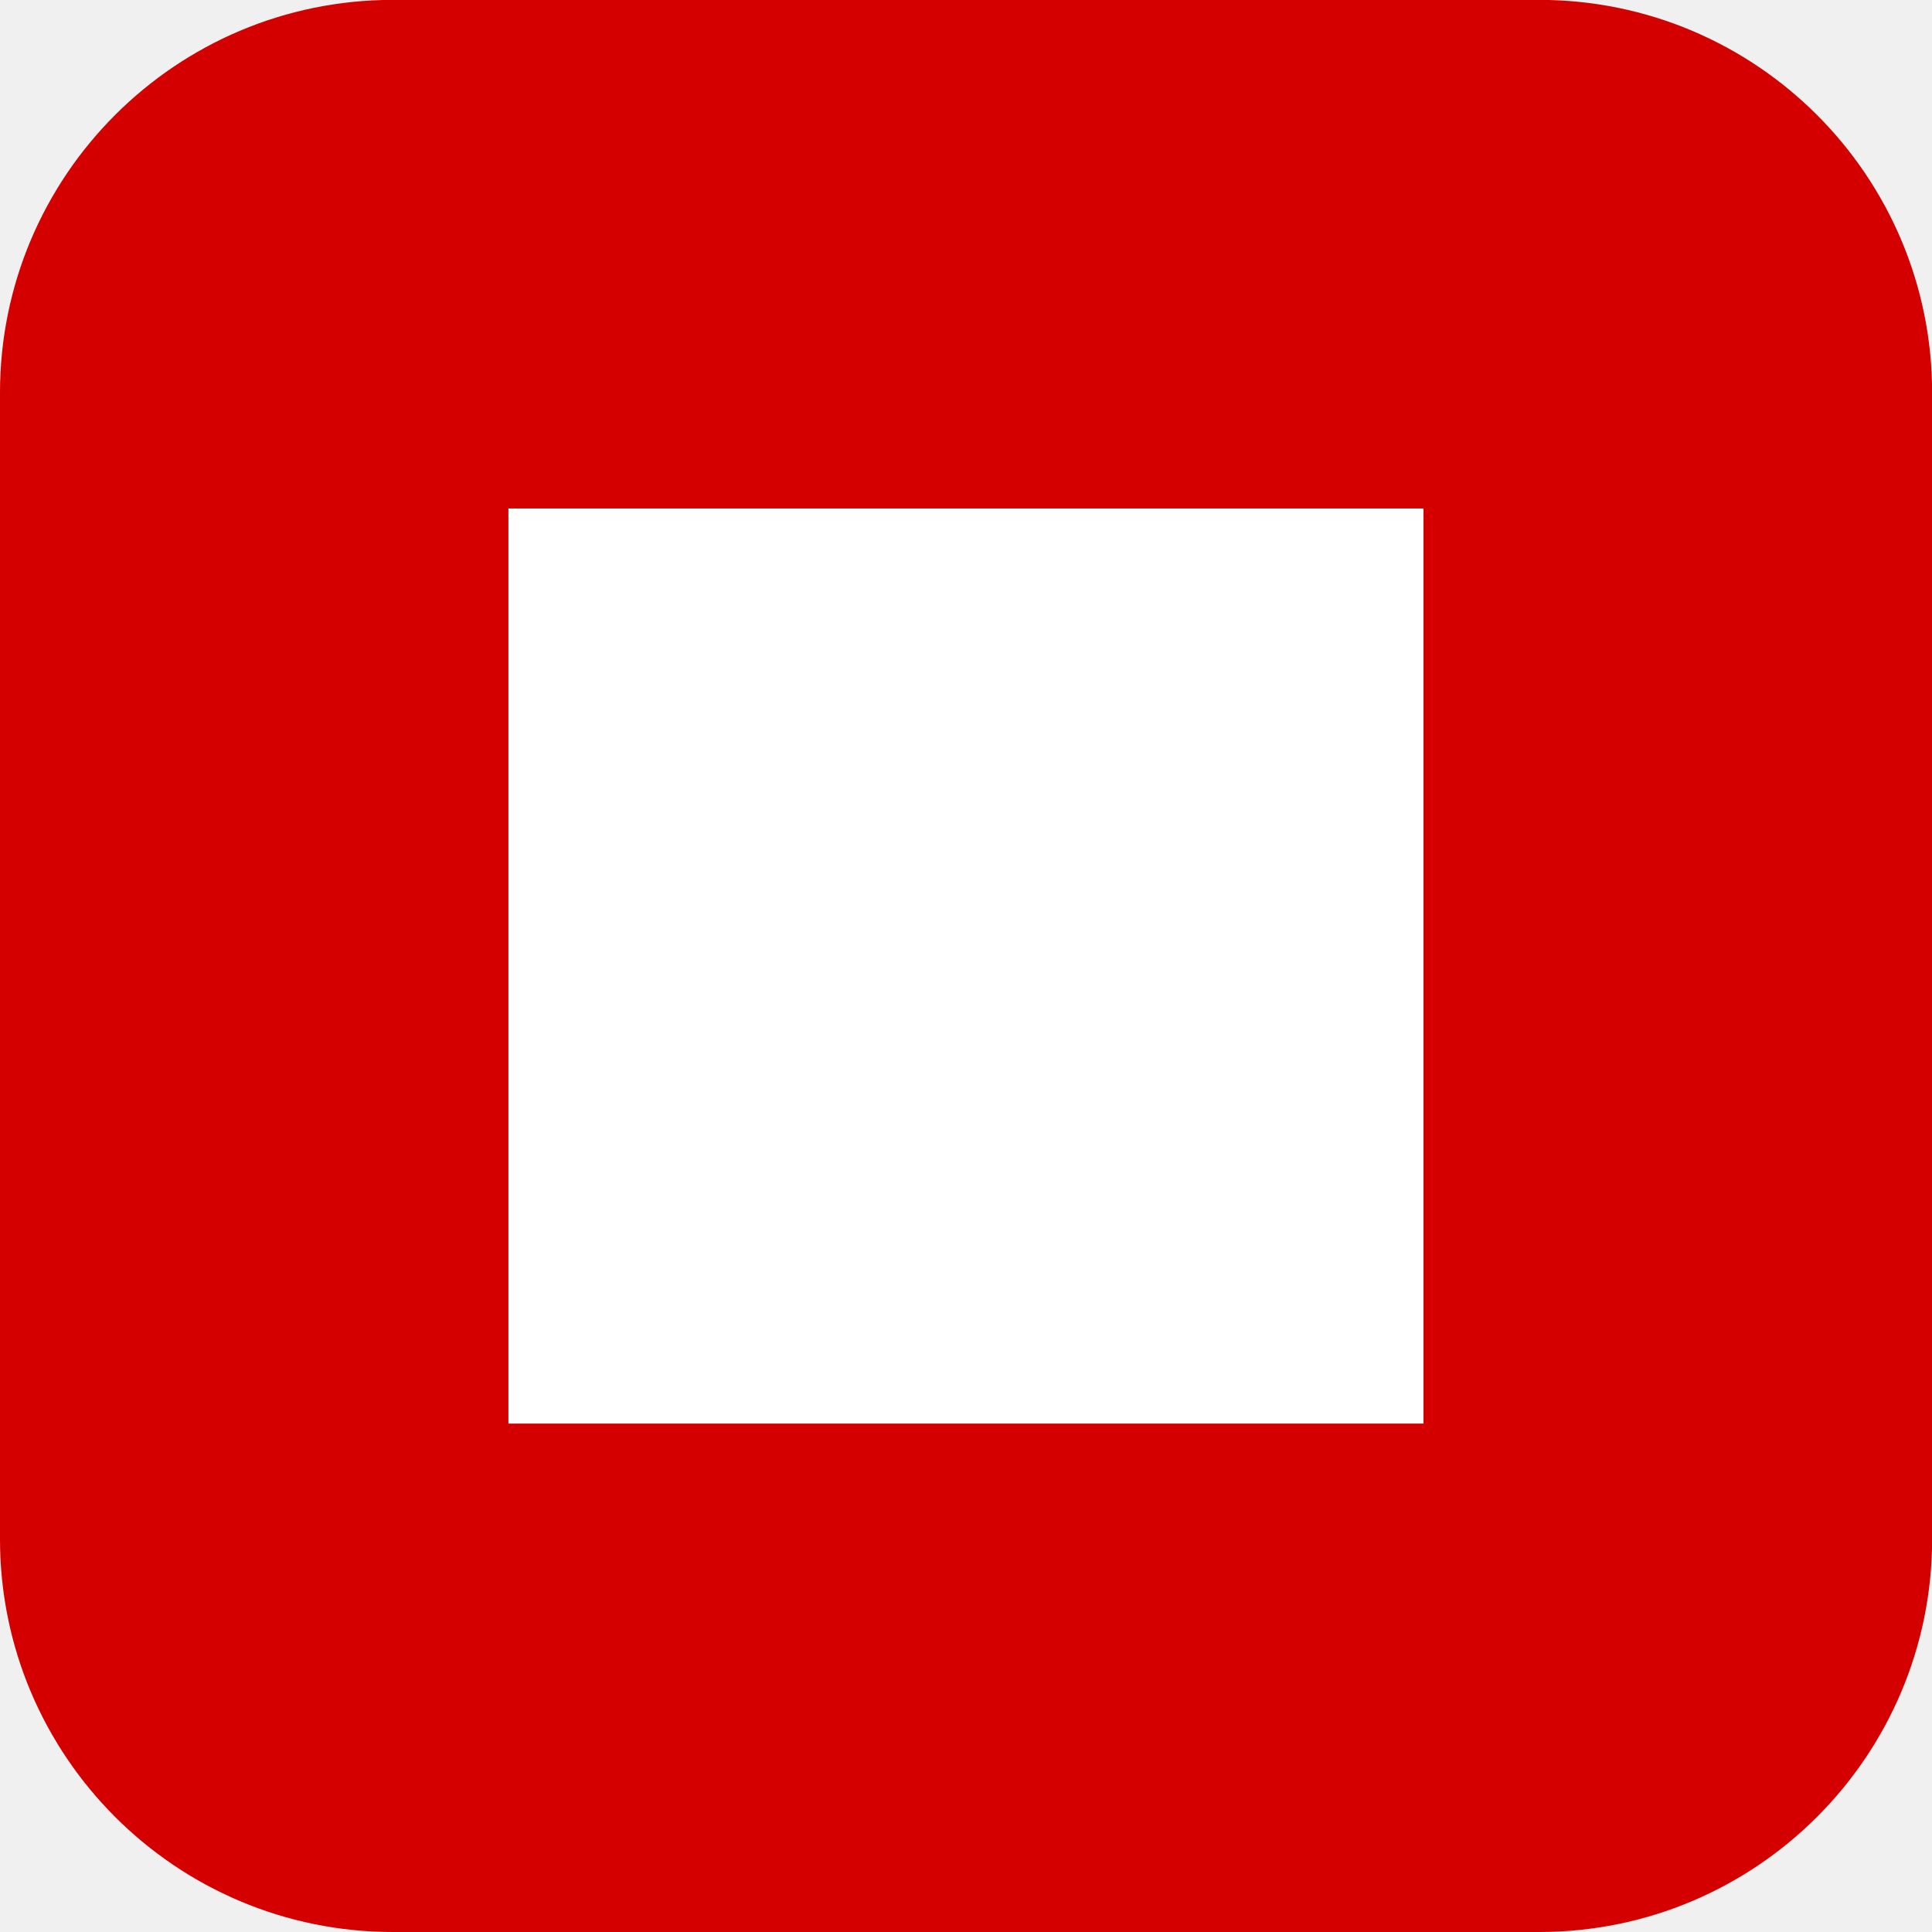
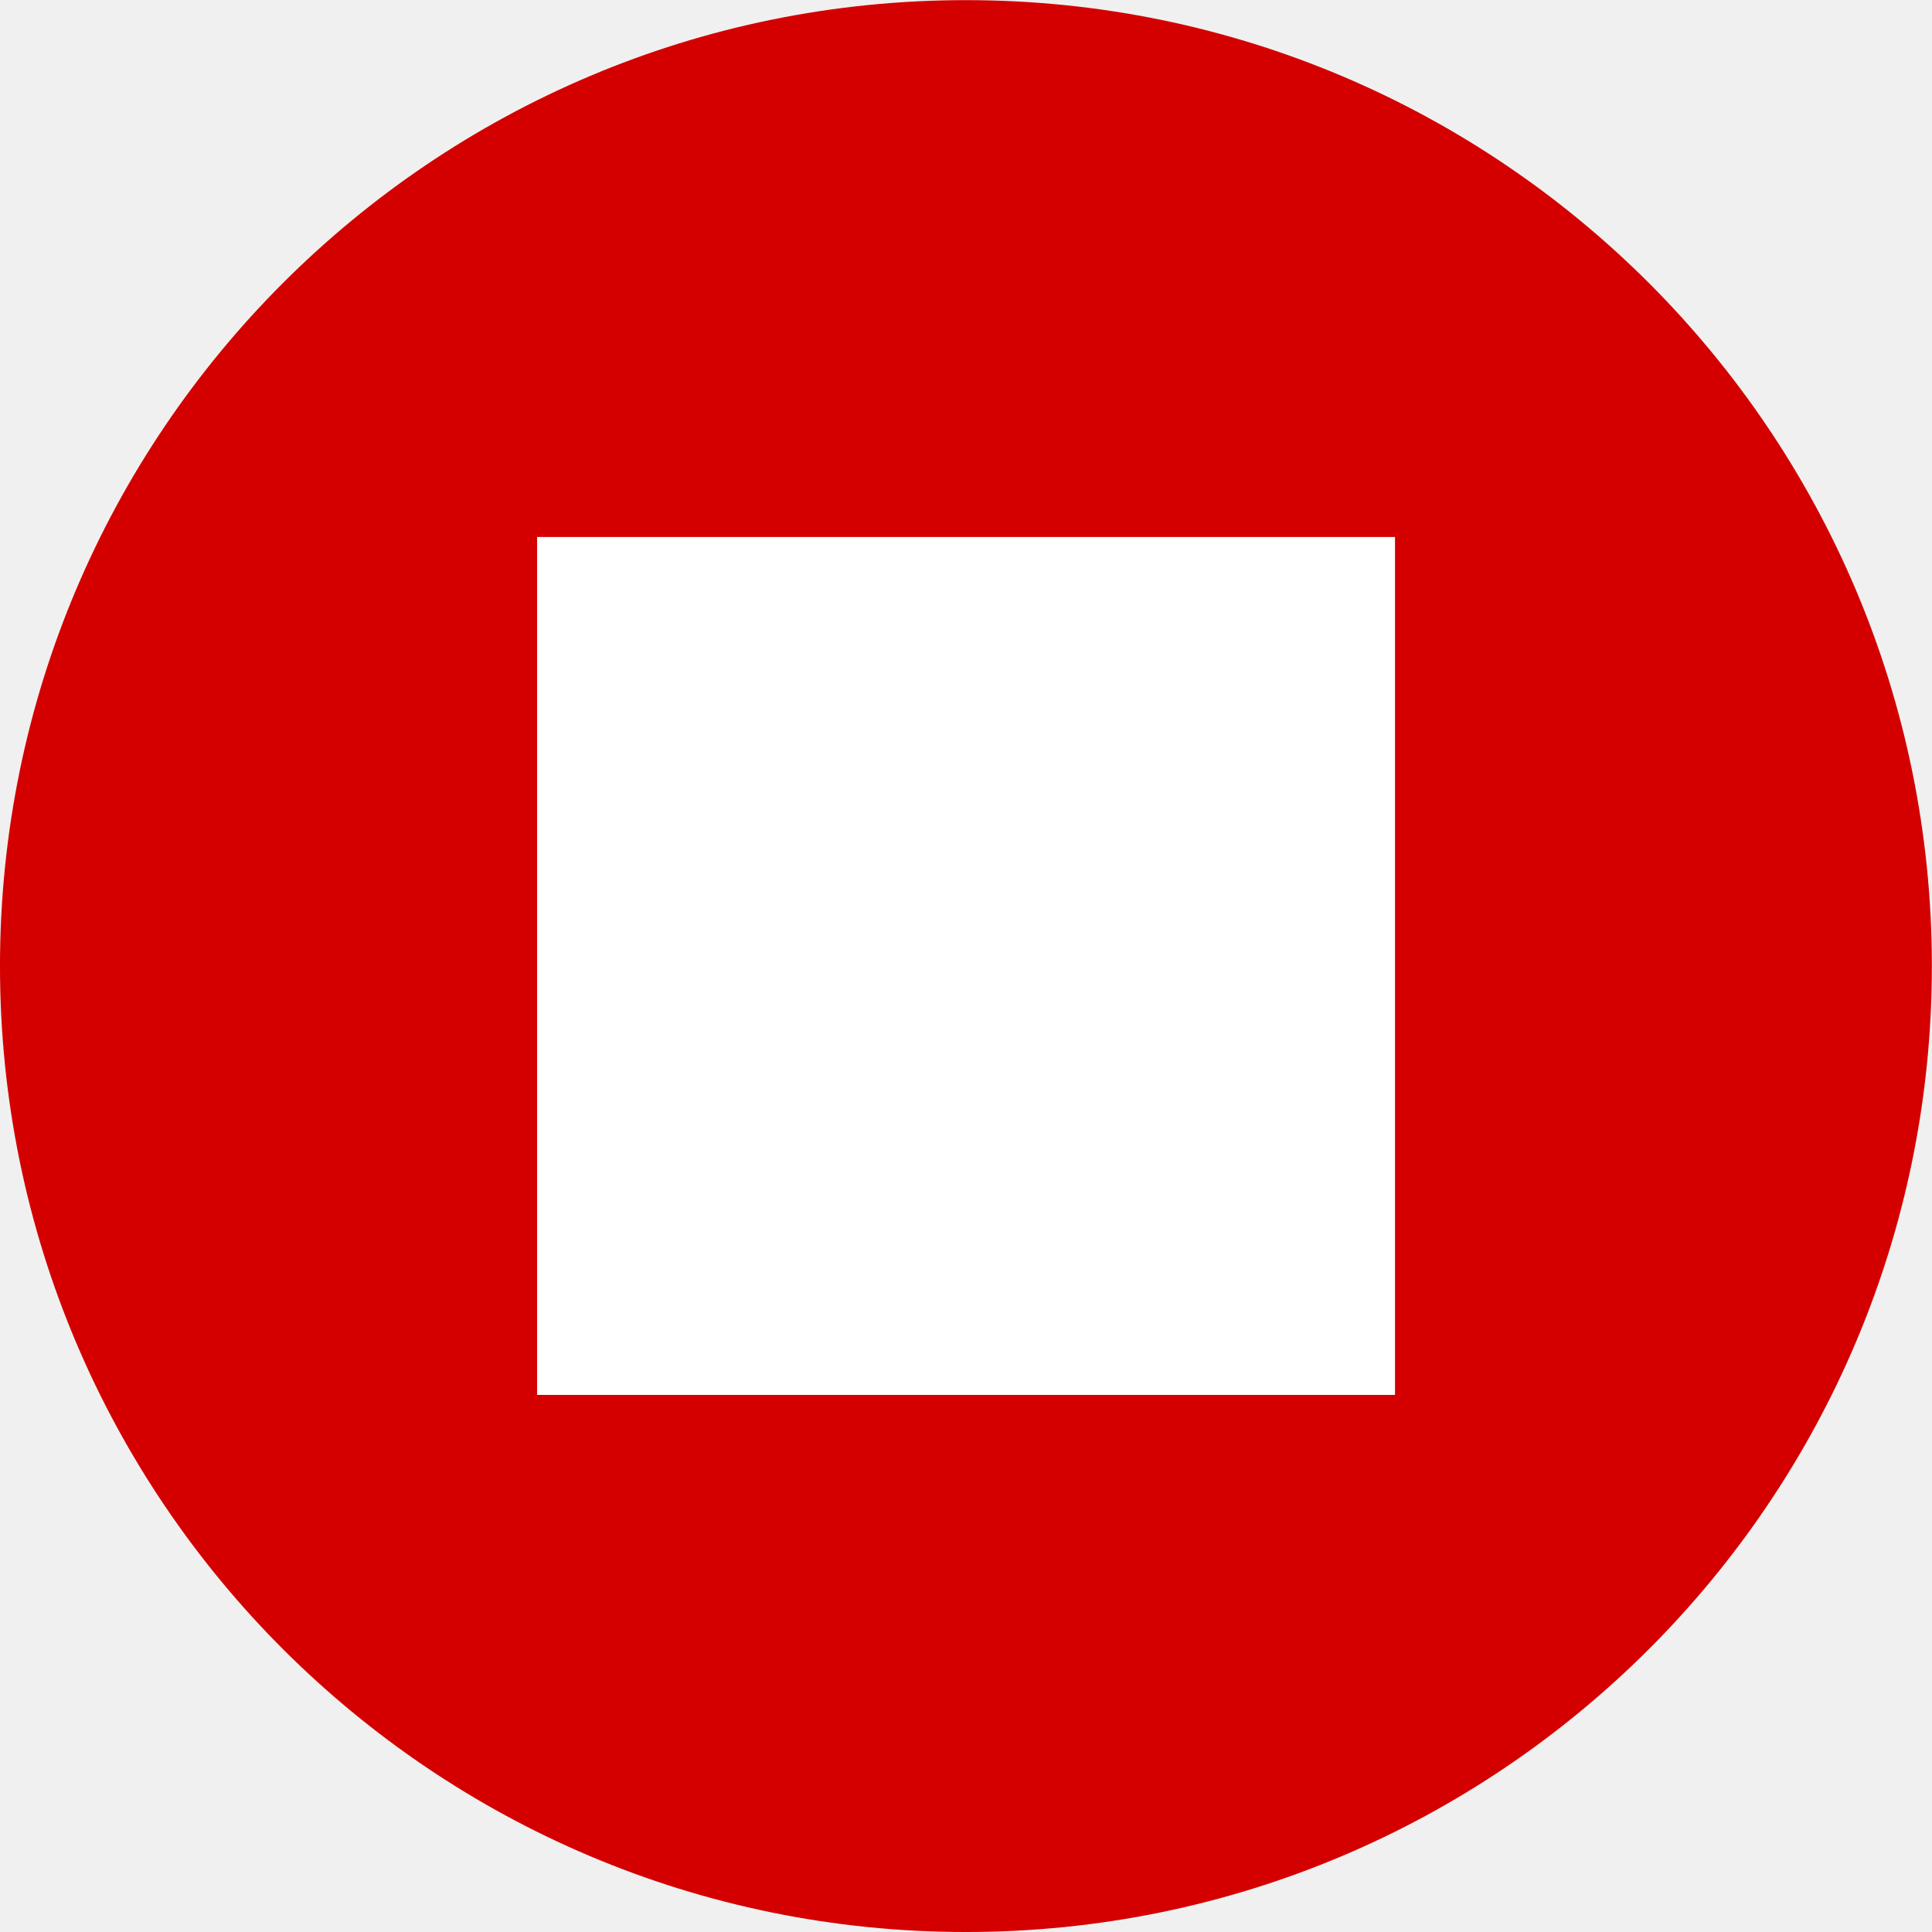
<svg xmlns="http://www.w3.org/2000/svg" width="48" viewBox="0 0 54 48" version="1.1" id="svg65" height="48">
  <defs id="defs69" />
  <g id="g5729" transform="matrix(7.104796,0,0,7.104796,-37.40698,-38.11528)">
-     <rect style="fill:#d40000;fill-opacity:1;stroke:none;stroke-width:0.079;stroke-dasharray:none;stroke-dashoffset:0;stroke-opacity:1" id="rect5" width="7.601" height="7.601" x="5.265" y="4.942" ry="1.546" />
-     <g id="g1" transform="matrix(0.6666667,0,0,0.6666667,3.021761,1.628215)">
-       <rect style="fill:#ffffff;stroke-width:0.971" id="rect355-5" width="5.4" height="5.4" x="6.365" y="7.972" />
-     </g>
+     <circle style="fill:#d40000;stroke-width:0.829" id="path5621" cx="9.065" cy="8.743" r="3.8" />
+     <rect style="fill:#ffffff;stroke-width:0.607" id="rect355" width="3.375" height="3.375" x="7.378" y="7.055" />
  </g>
</svg>
